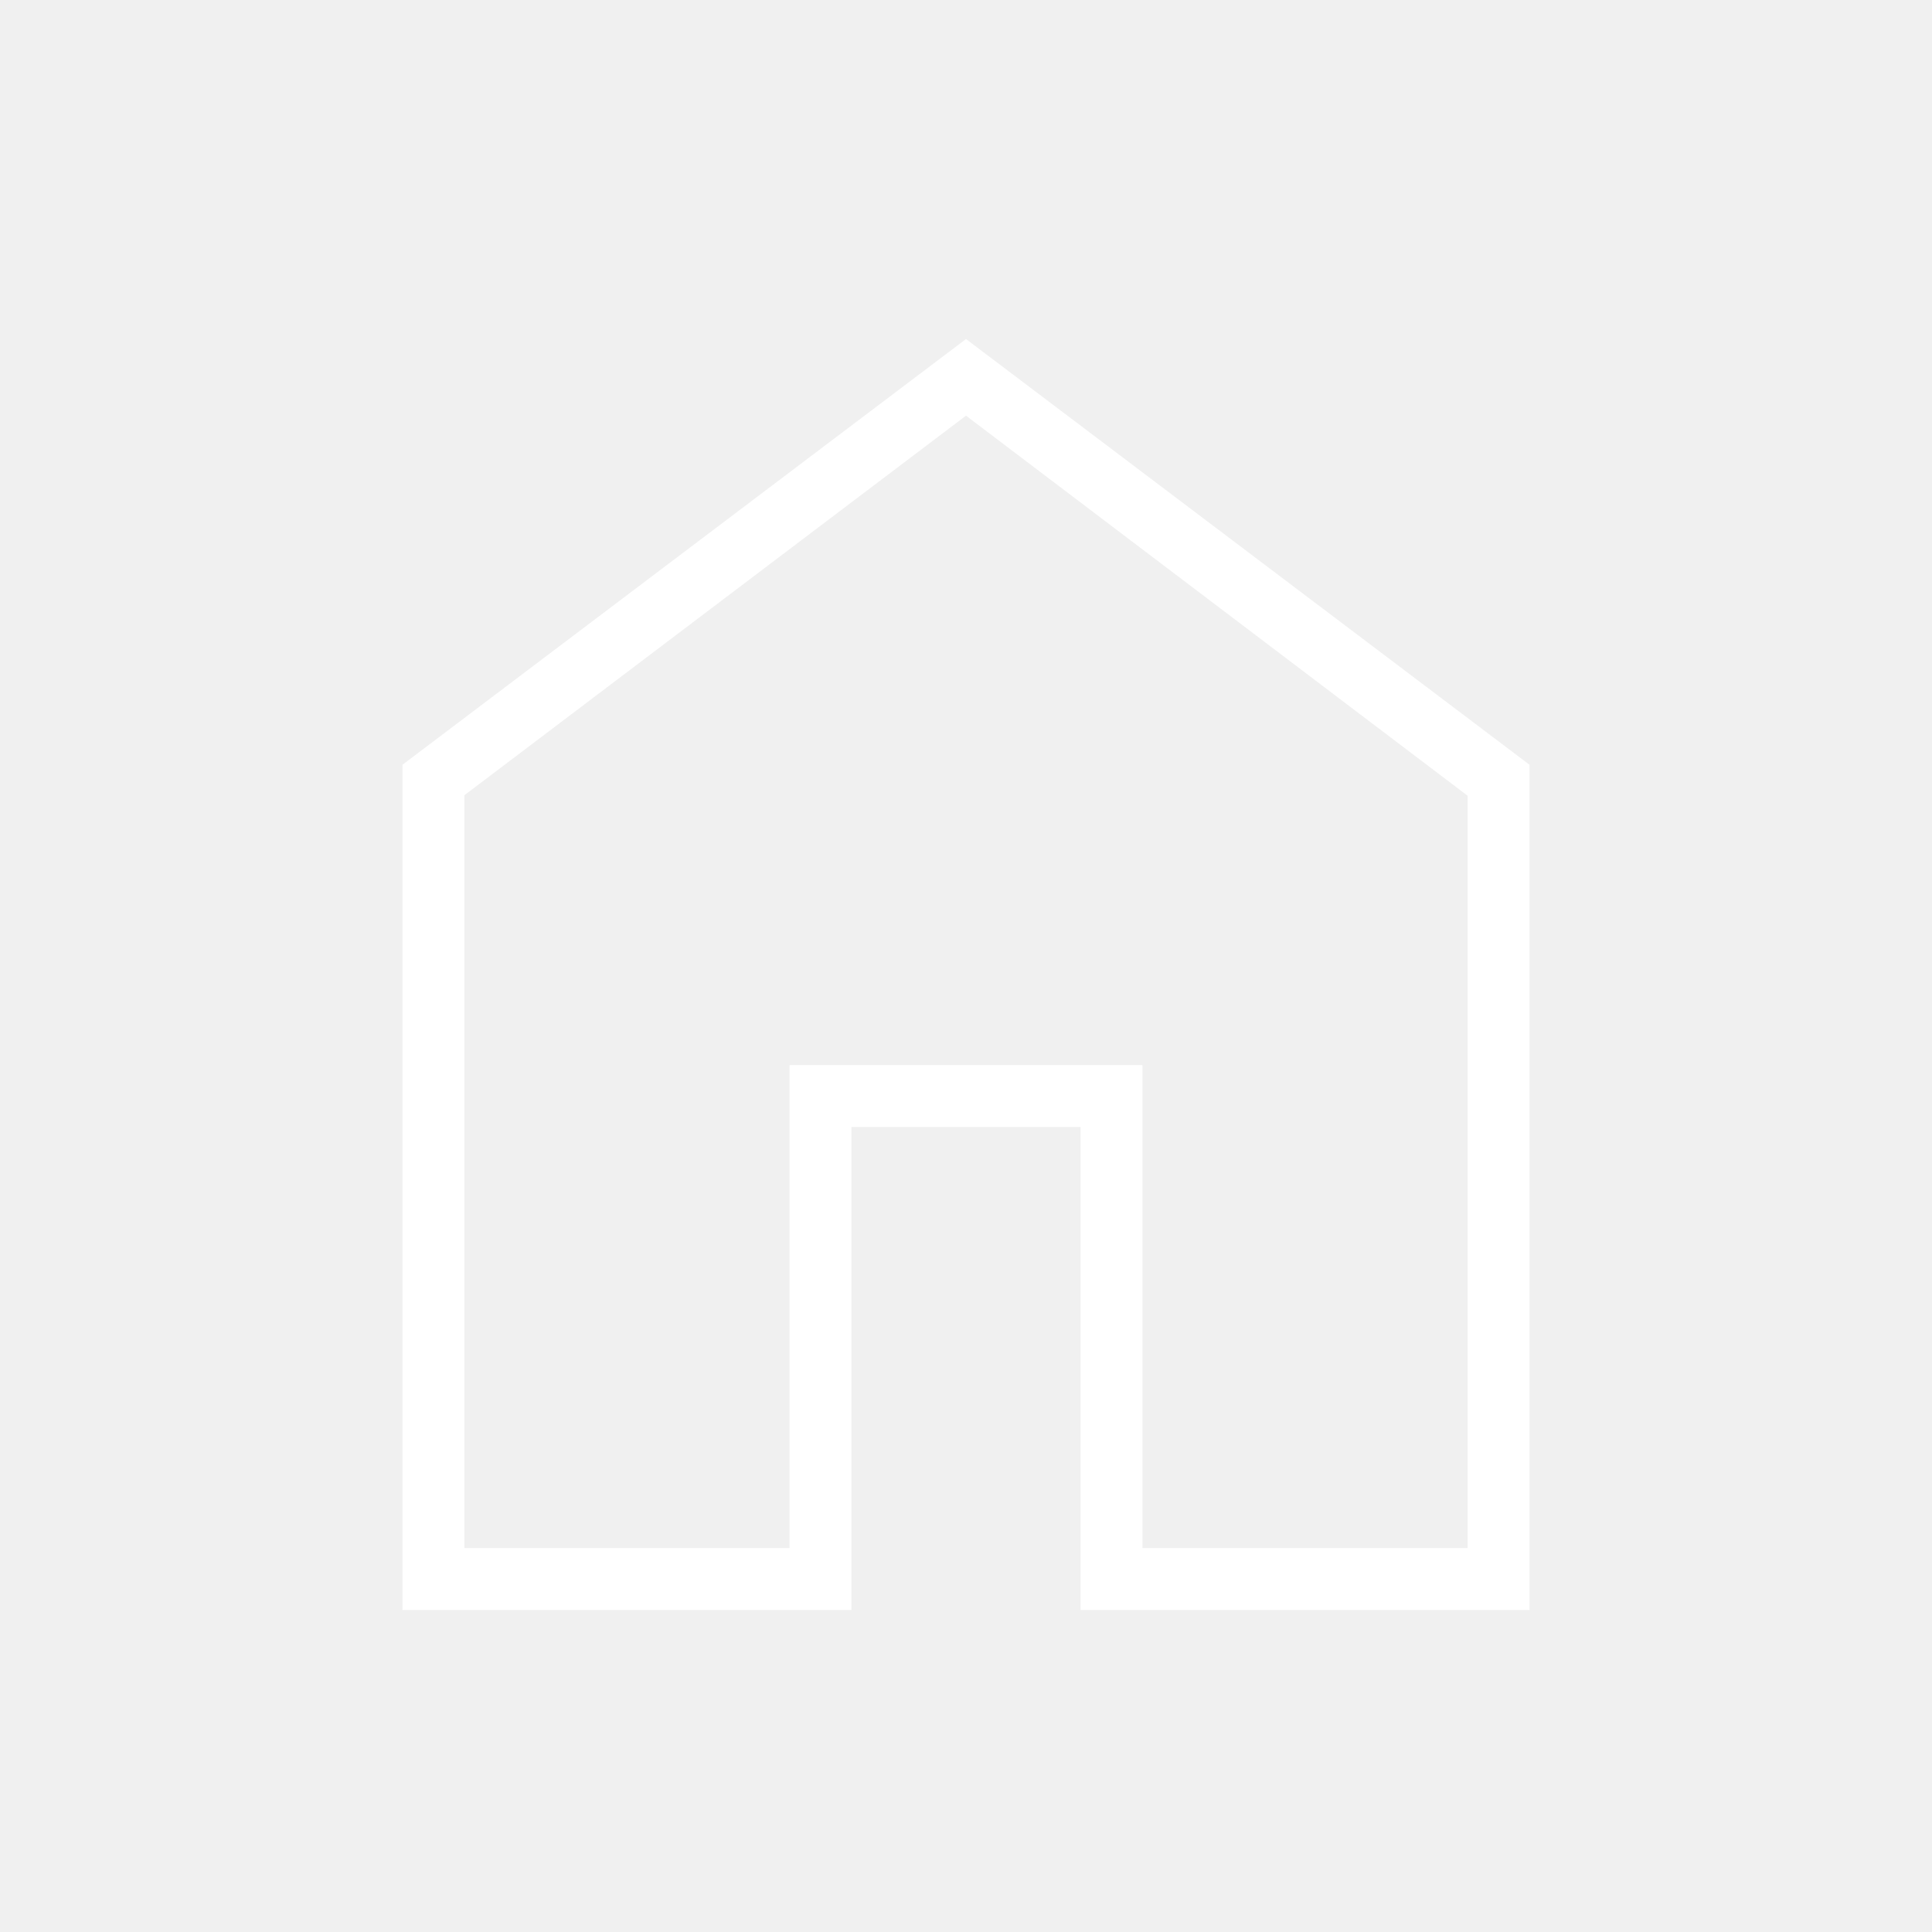
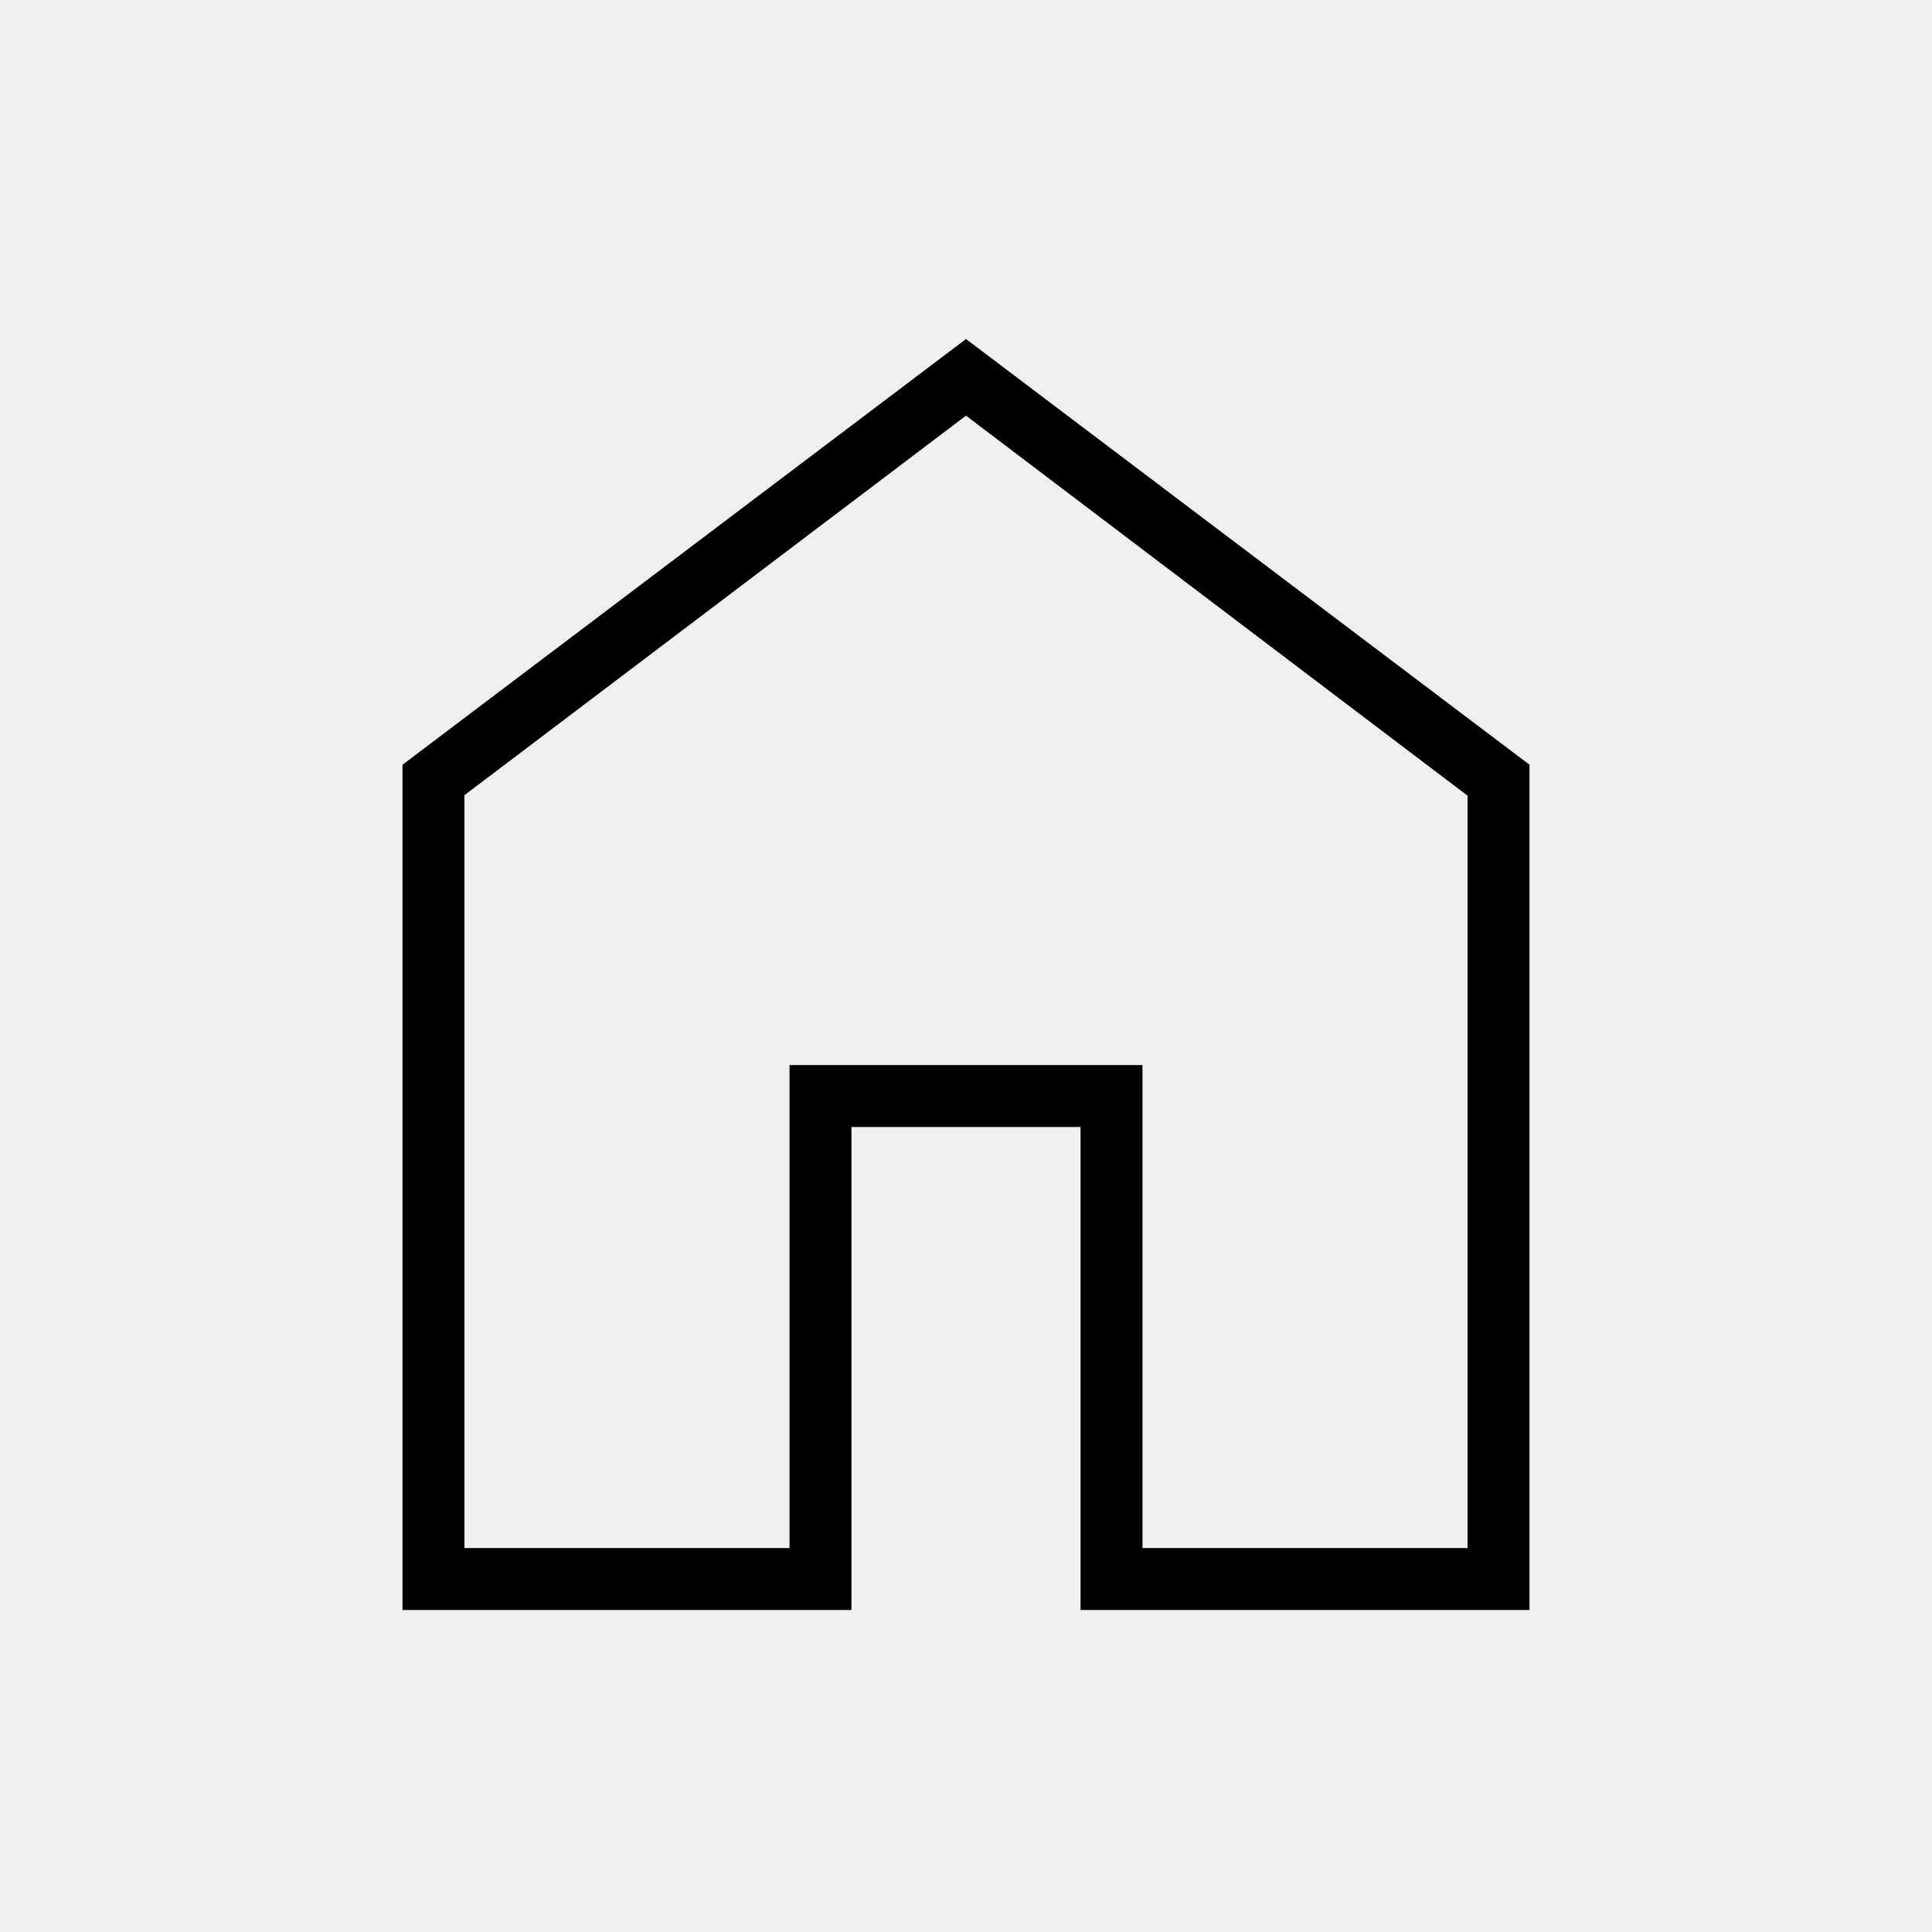
- <svg xmlns="http://www.w3.org/2000/svg" fill="white" height="48" viewBox="0 -960 960 960" width="48">
+ <svg xmlns="http://www.w3.org/2000/svg" height="48" viewBox="0 -960 960 960" width="48">
  <path d="M230.769-190.769h161.539v-240h175.384v240h161.539v-373.846L480-753.462l-249.231 188.59v374.103ZM200-160v-420l280-211.539L760-580v420H536.923v-240H423.077v240H200Zm280-312.231Z" />
</svg>
